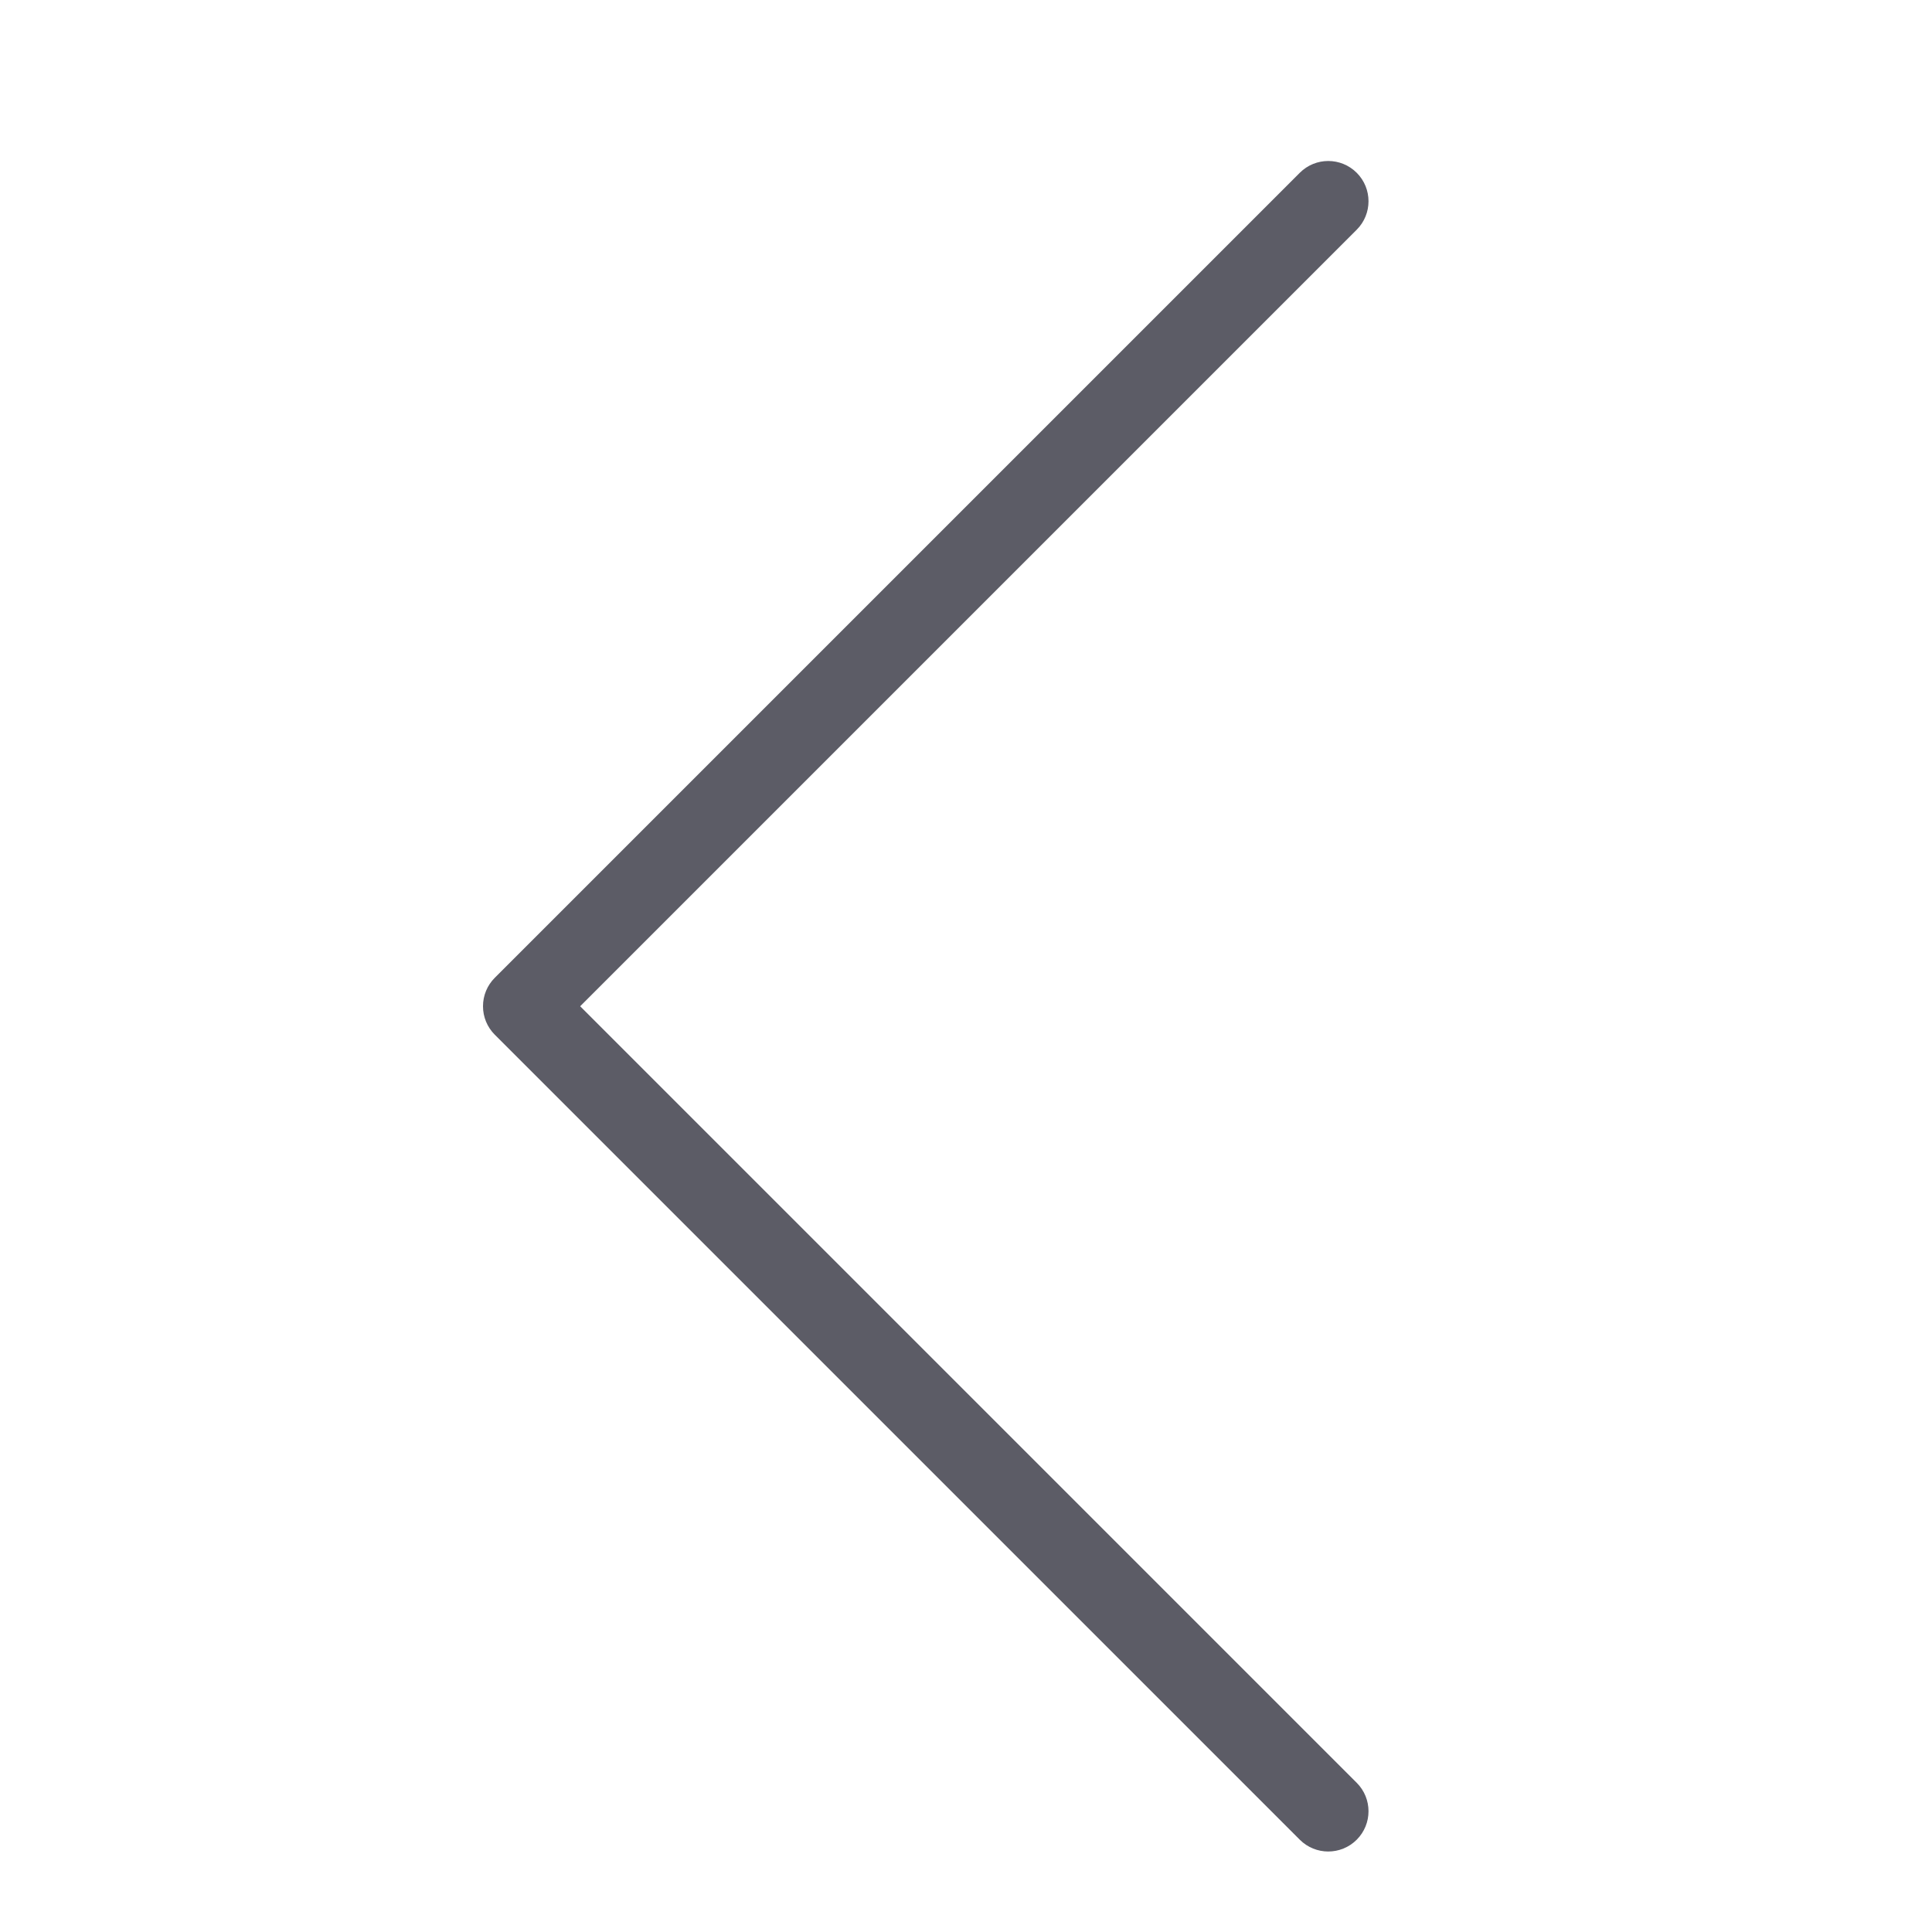
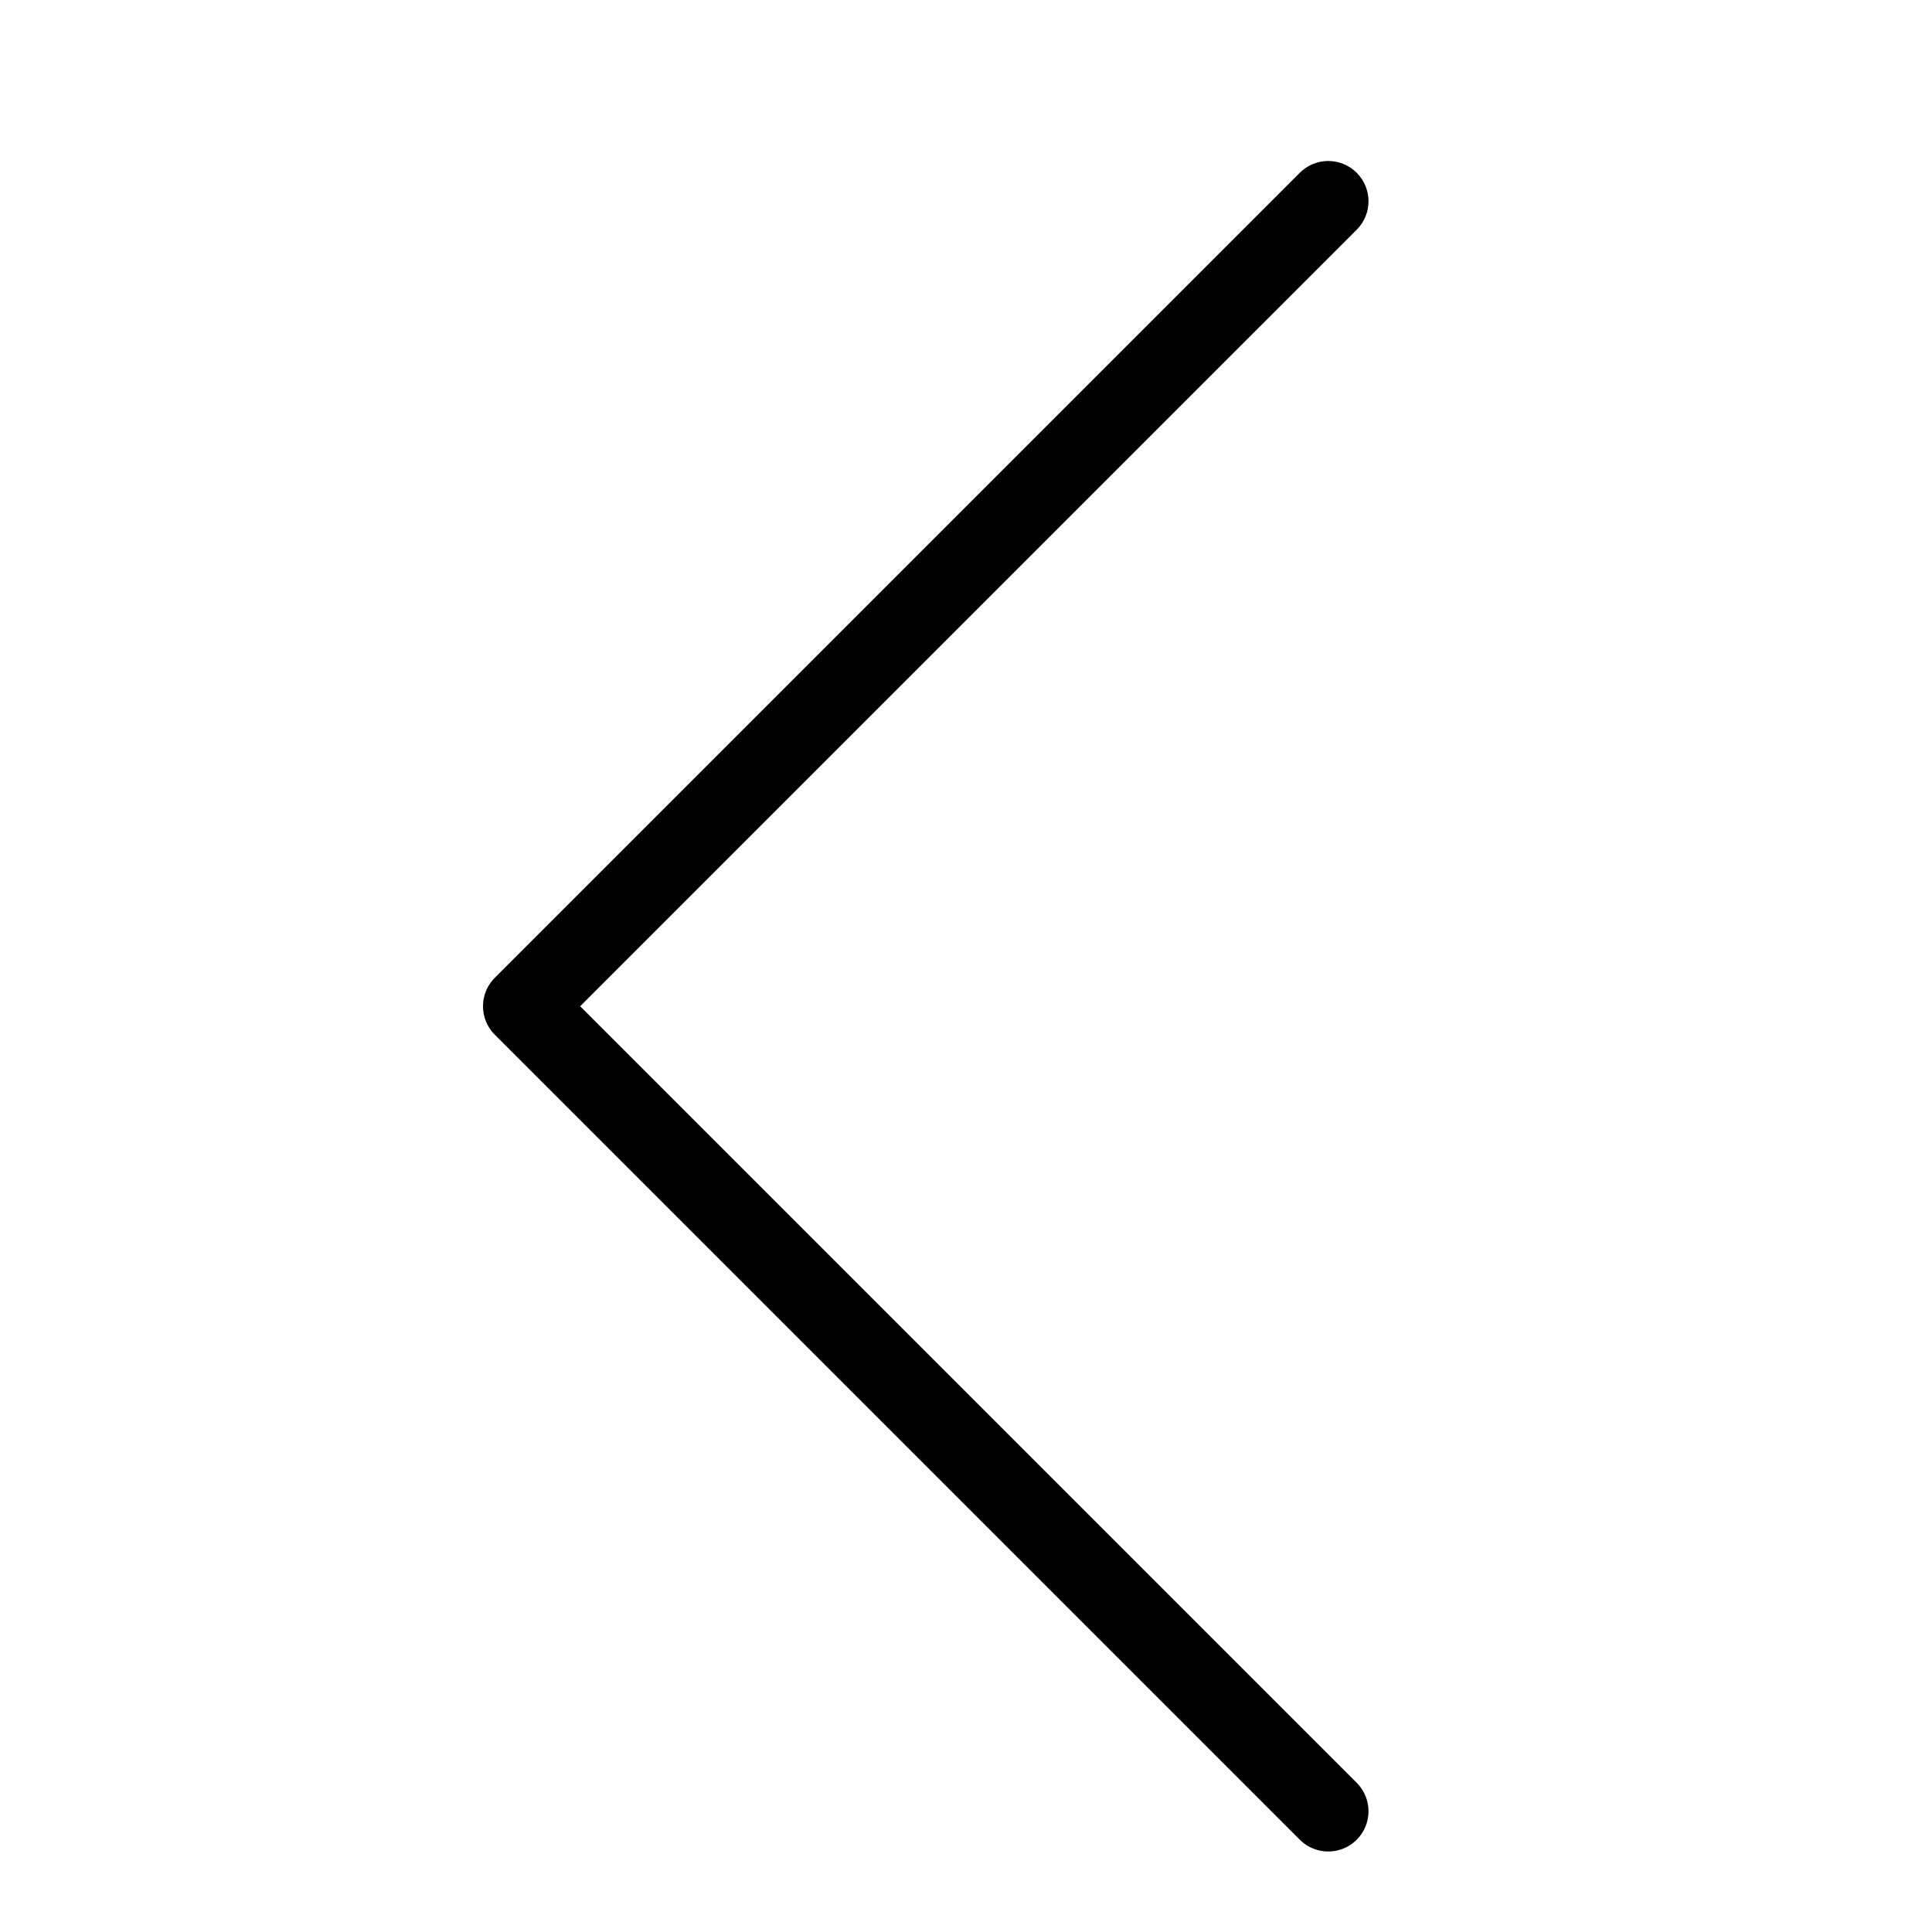
<svg xmlns="http://www.w3.org/2000/svg" t="1659138612057" class="icon" viewBox="0 0 1024 1024" version="1.1" p-id="12402" width="200" height="200">
-   <path d="M256 533.333a21.267 21.267 0 0 0 6.247 15.087l426.667 426.667a21.333 21.333 0 0 0 30.173-30.173L307.5 533.333l411.587-411.58a21.333 21.333 0 1 0-30.173-30.173l-426.667 426.667A21.267 21.267 0 0 0 256 533.333z" fill="#5C5C66" p-id="12403" />
+   <path d="M256 533.333a21.267 21.267 0 0 0 6.247 15.087l426.667 426.667a21.333 21.333 0 0 0 30.173-30.173L307.5 533.333l411.587-411.58a21.333 21.333 0 1 0-30.173-30.173l-426.667 426.667A21.267 21.267 0 0 0 256 533.333z" fill="black" p-id="12403" />
</svg>
